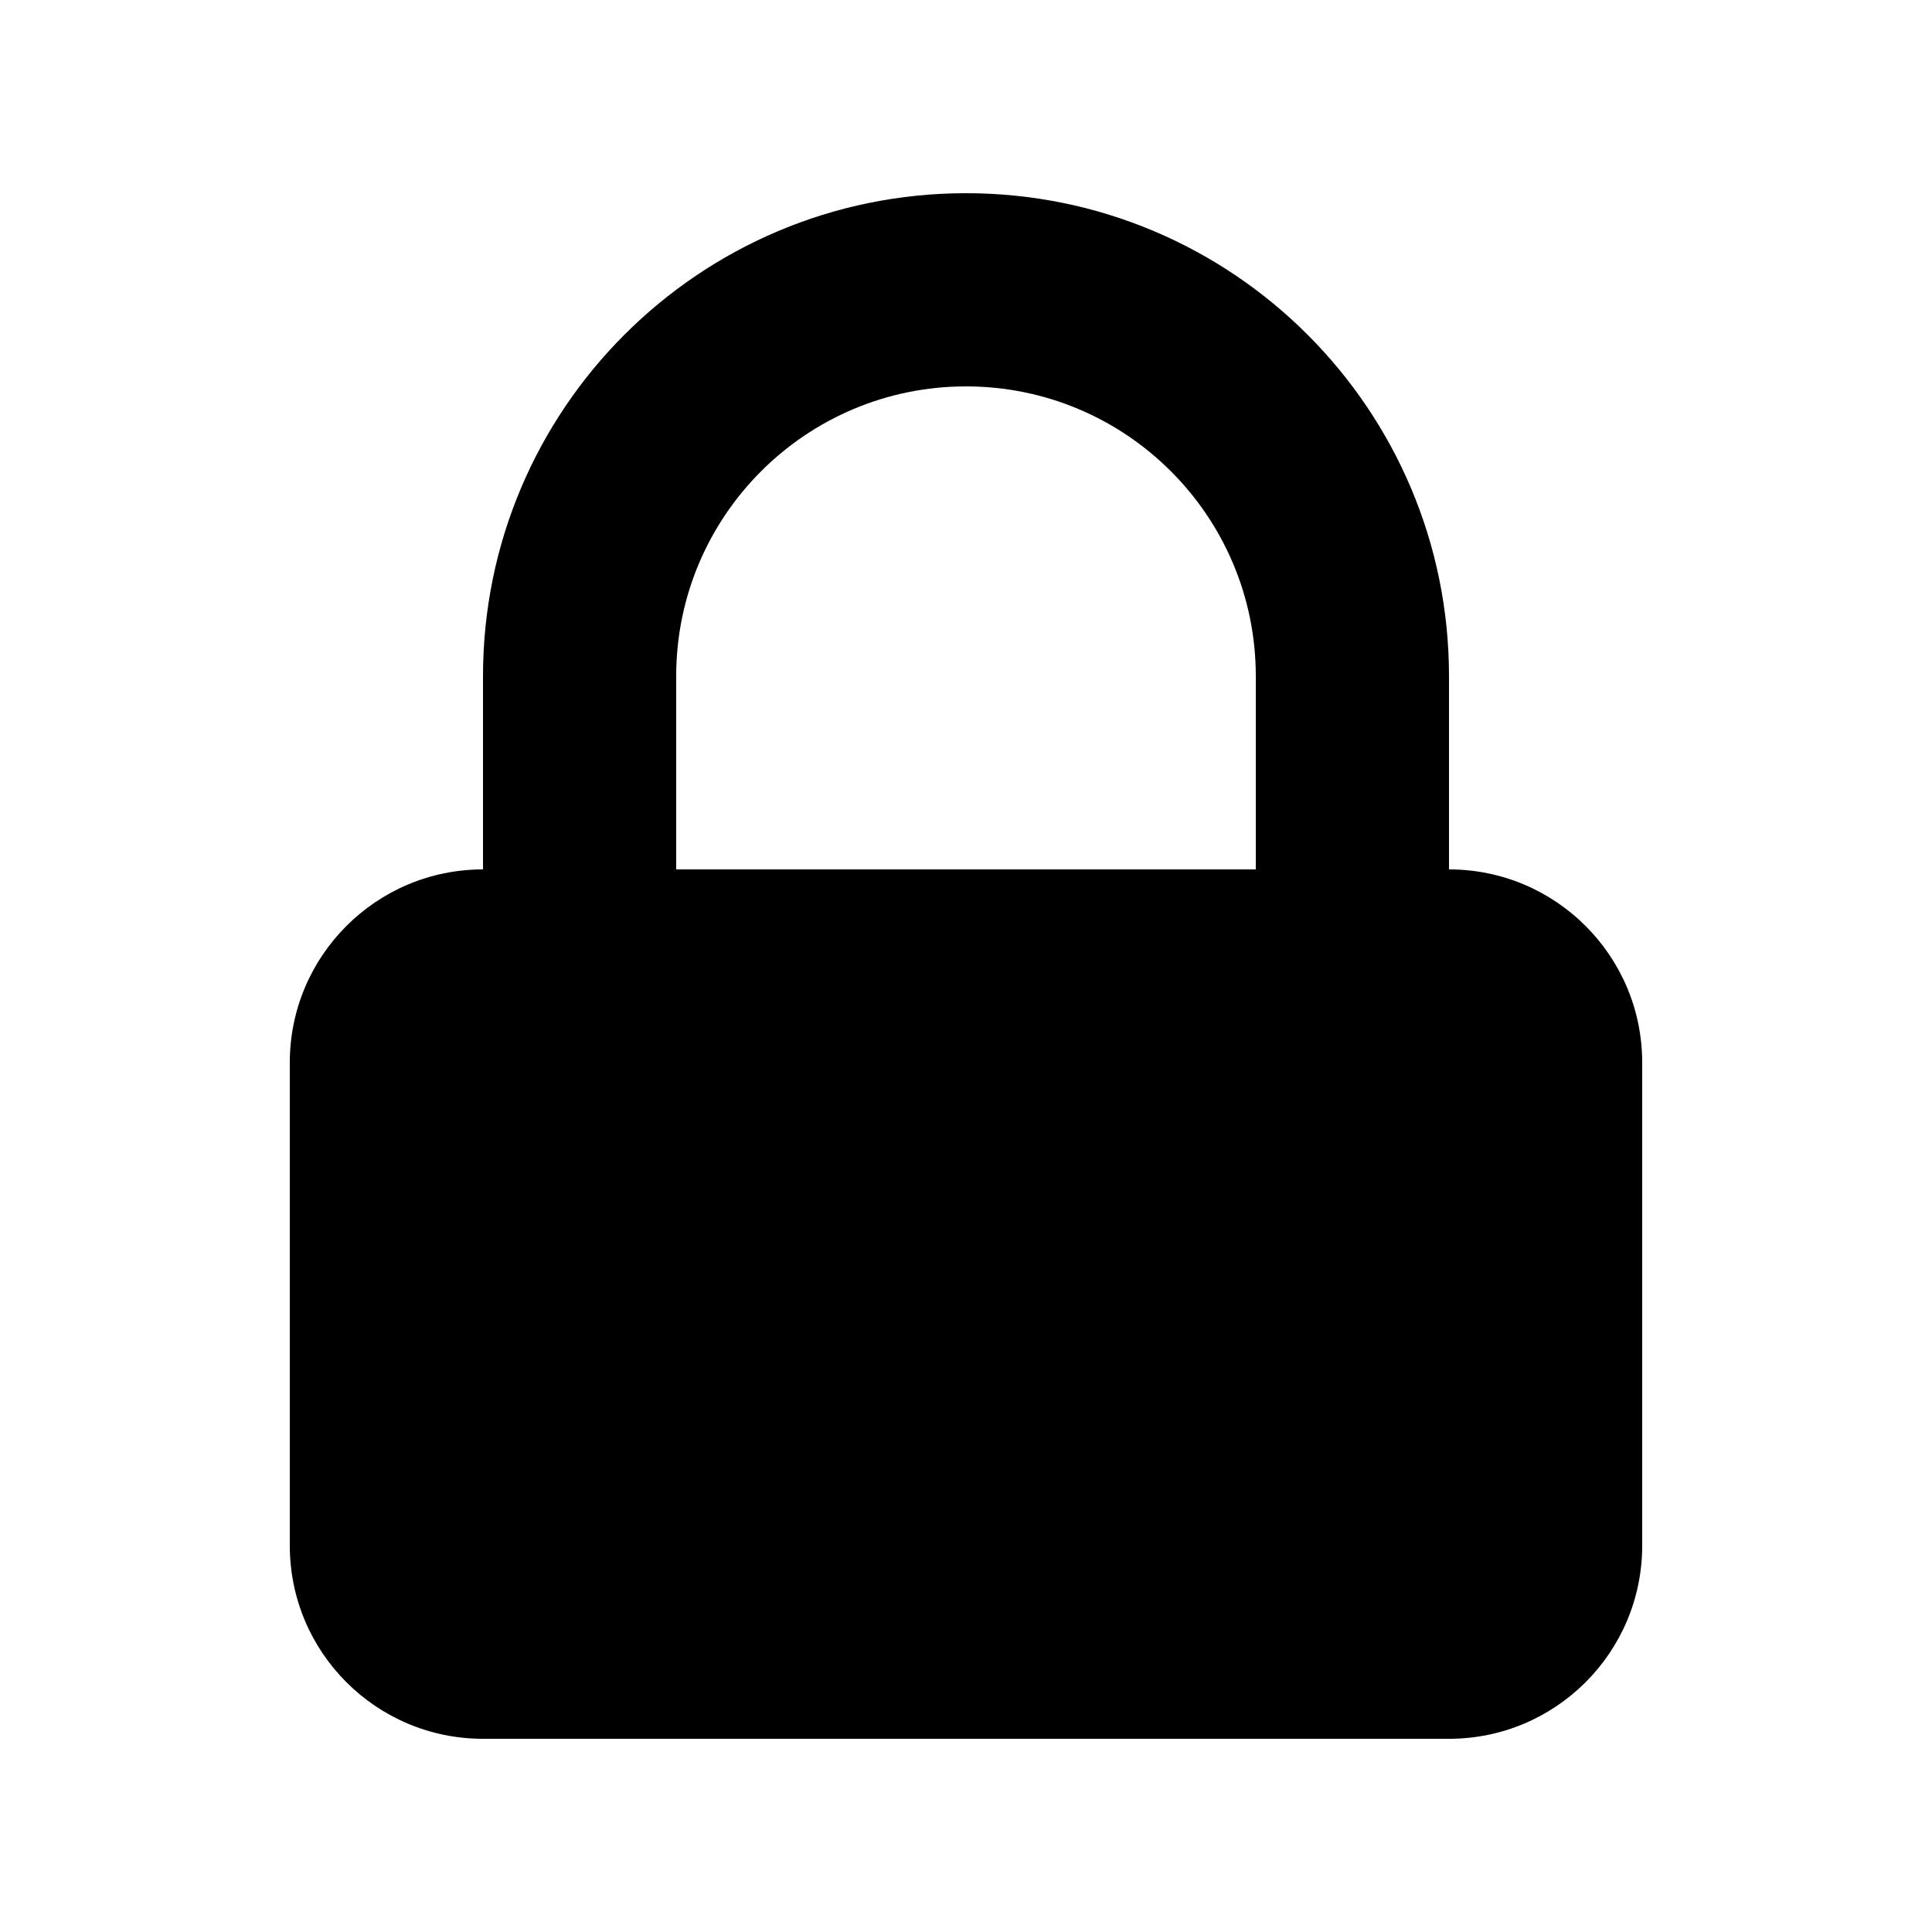
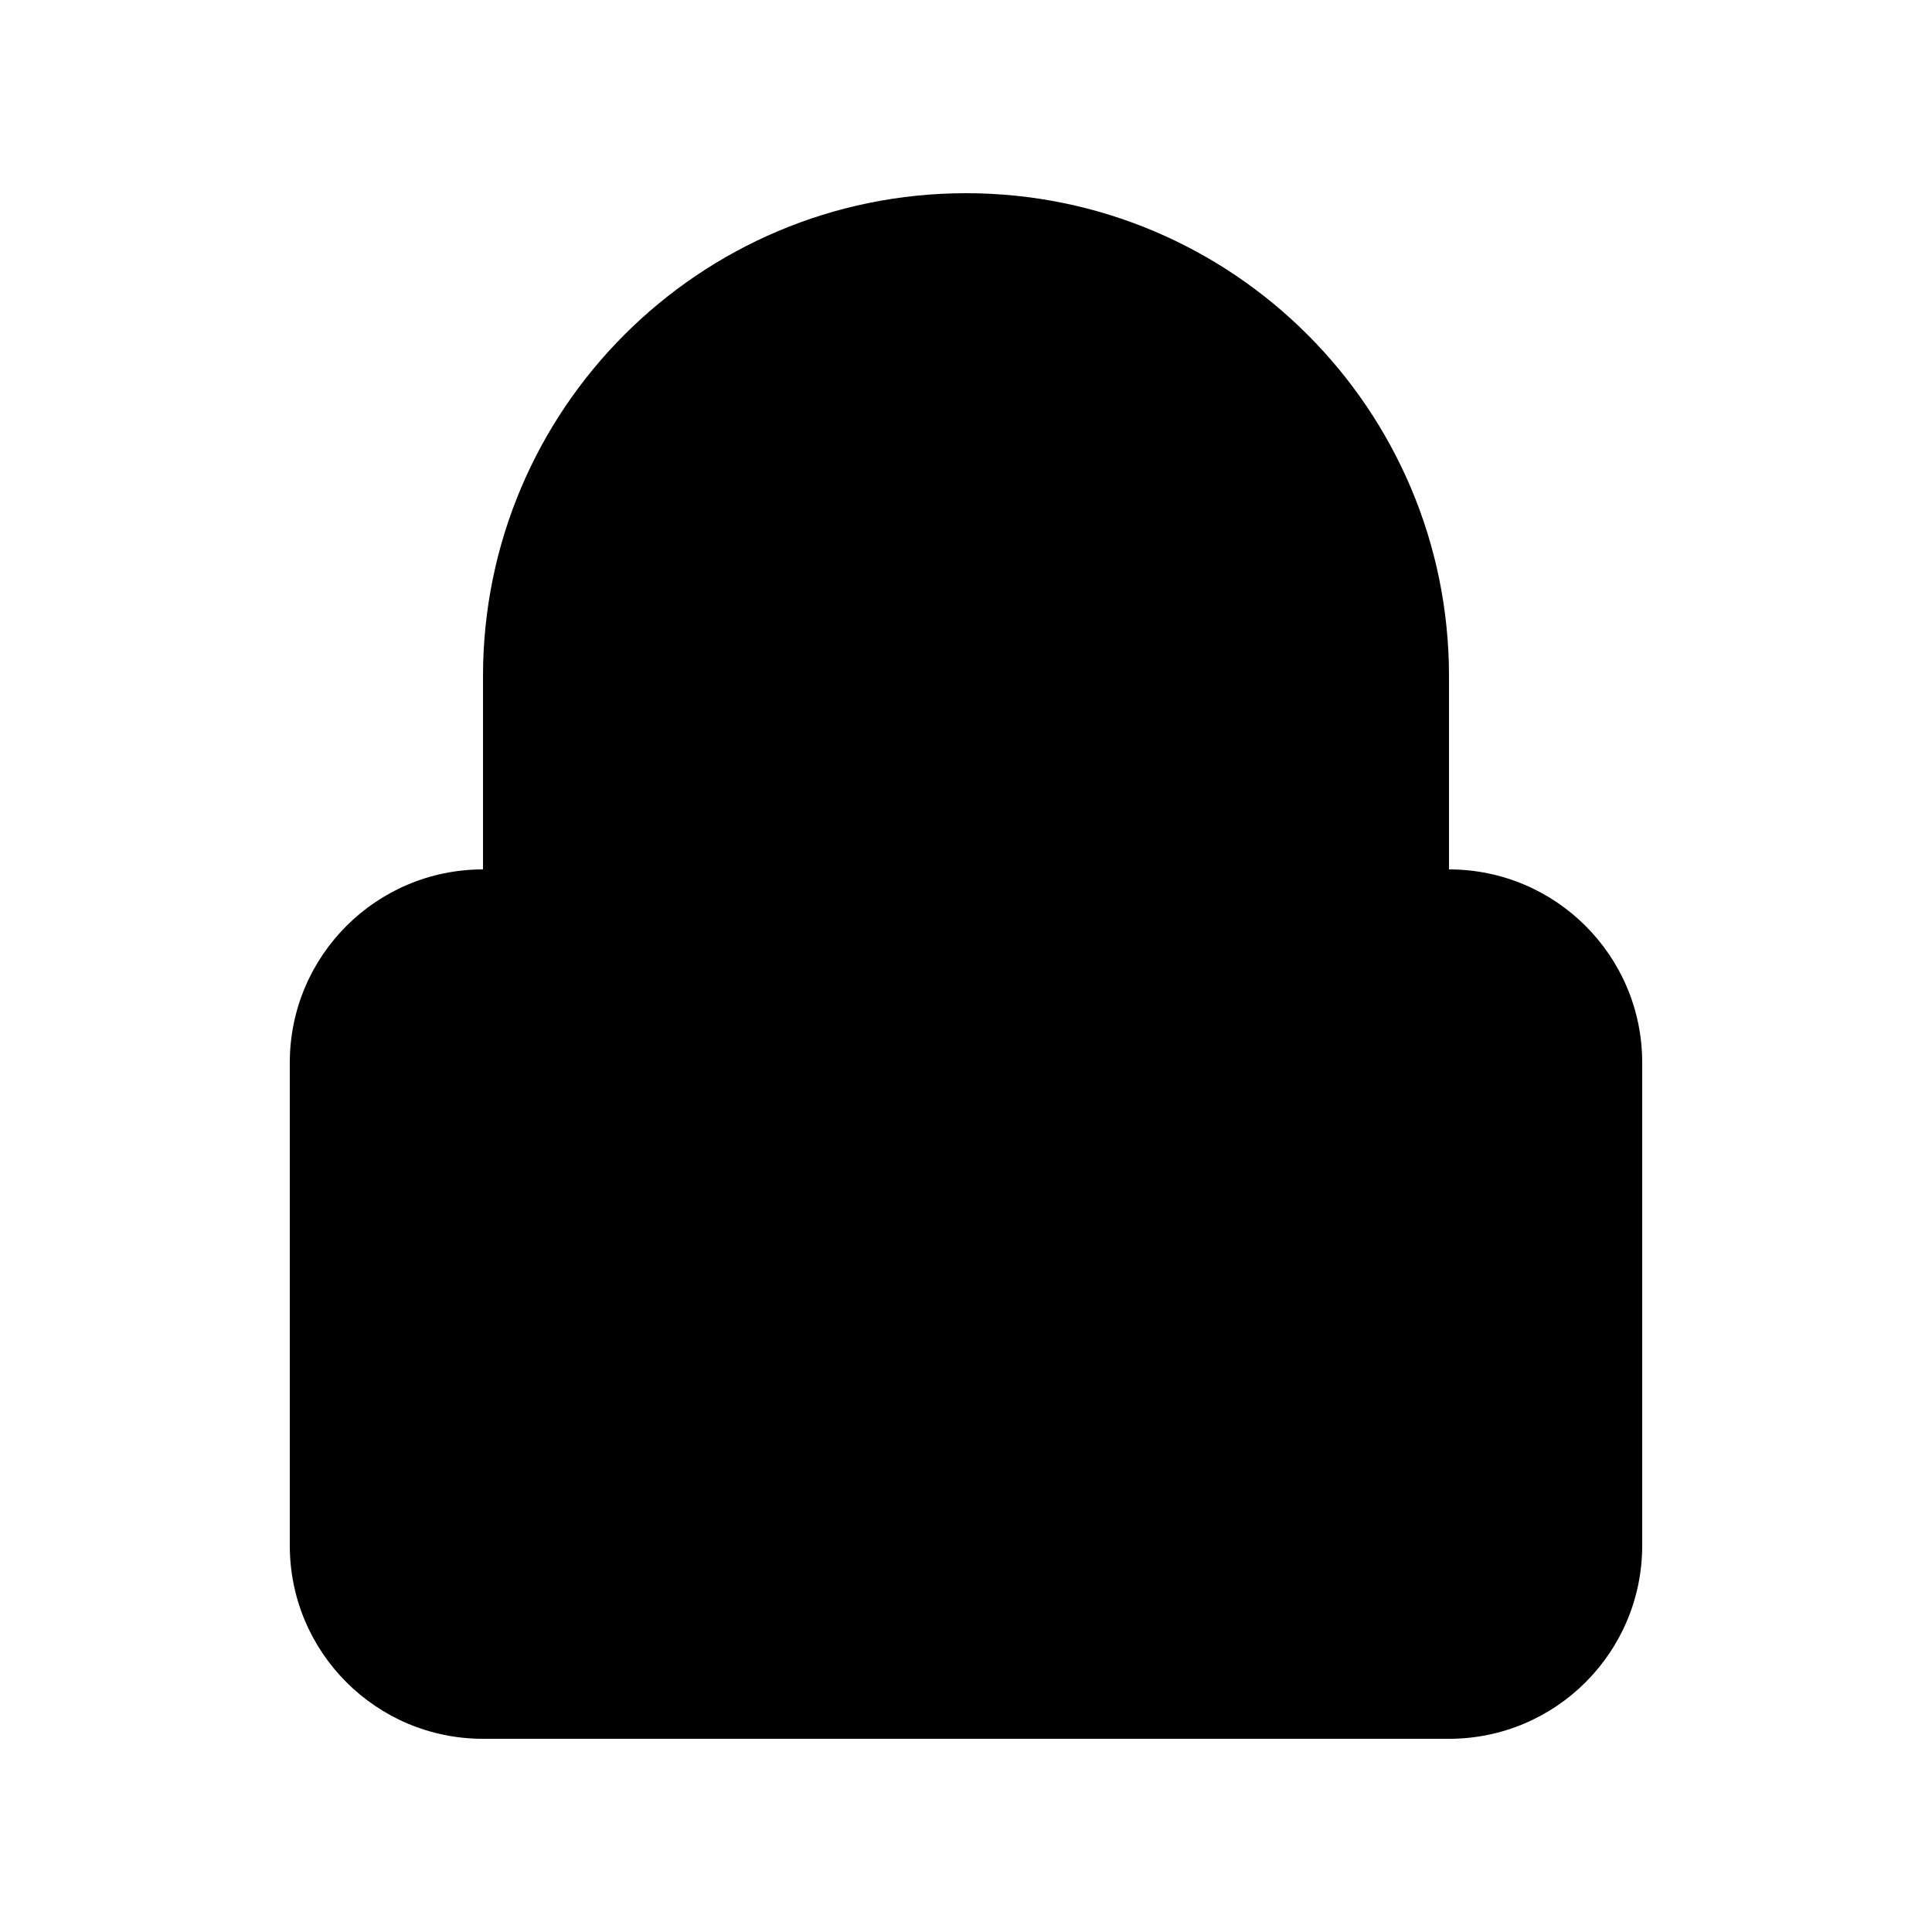
<svg xmlns="http://www.w3.org/2000/svg" class="h-5 w-5" viewBox="0 0 20 20" fill="currentColor">
-   <path fill-rule="evenodd" d="M5 9V7a5 5 0 0110 0v2a2 2 0 012 2v5a2 2 0 01-2 2H5a2 2 0 01-2-2v-5a2 2 0 012-2zm8-2v2H7V7a3 3 0 016 0z" clip-rule="evenodd" />
+   <path fillRule="evenodd" d="M5 9V7a5 5 0 0110 0v2a2 2 0 012 2v5a2 2 0 01-2 2H5a2 2 0 01-2-2v-5a2 2 0 012-2zm8-2v2H7V7a3 3 0 016 0z" clipRule="evenodd" />
</svg>
